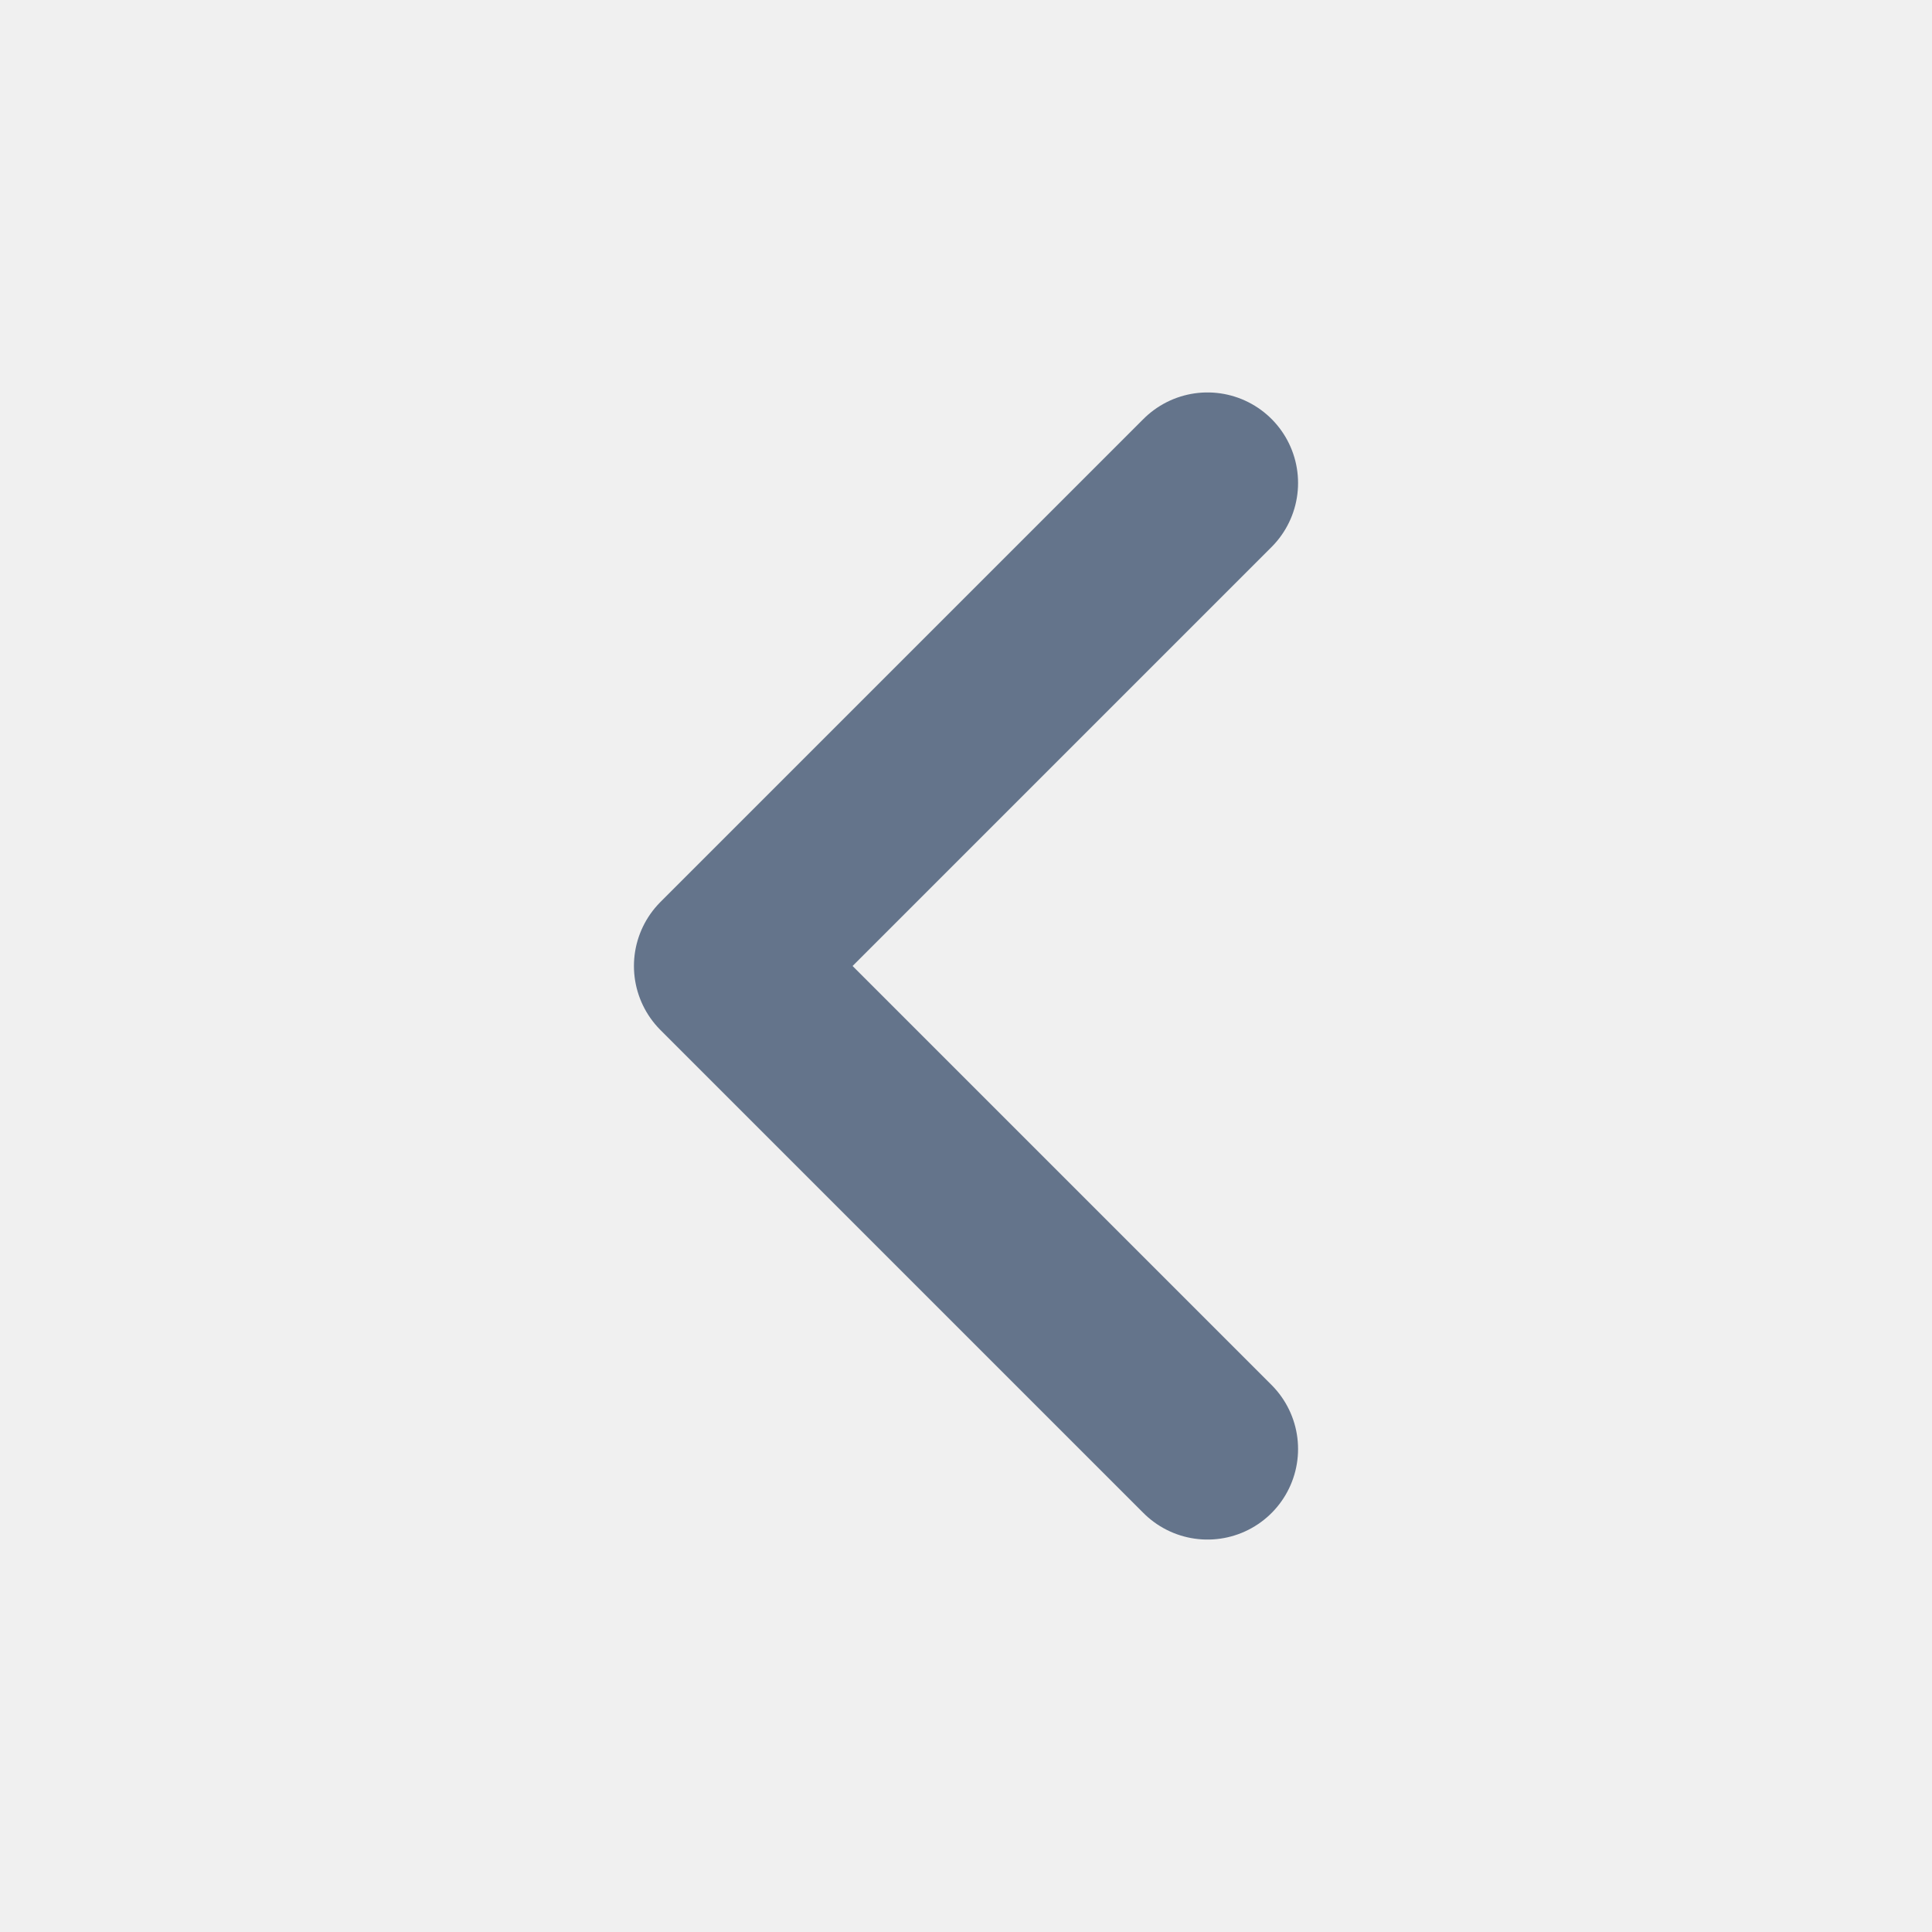
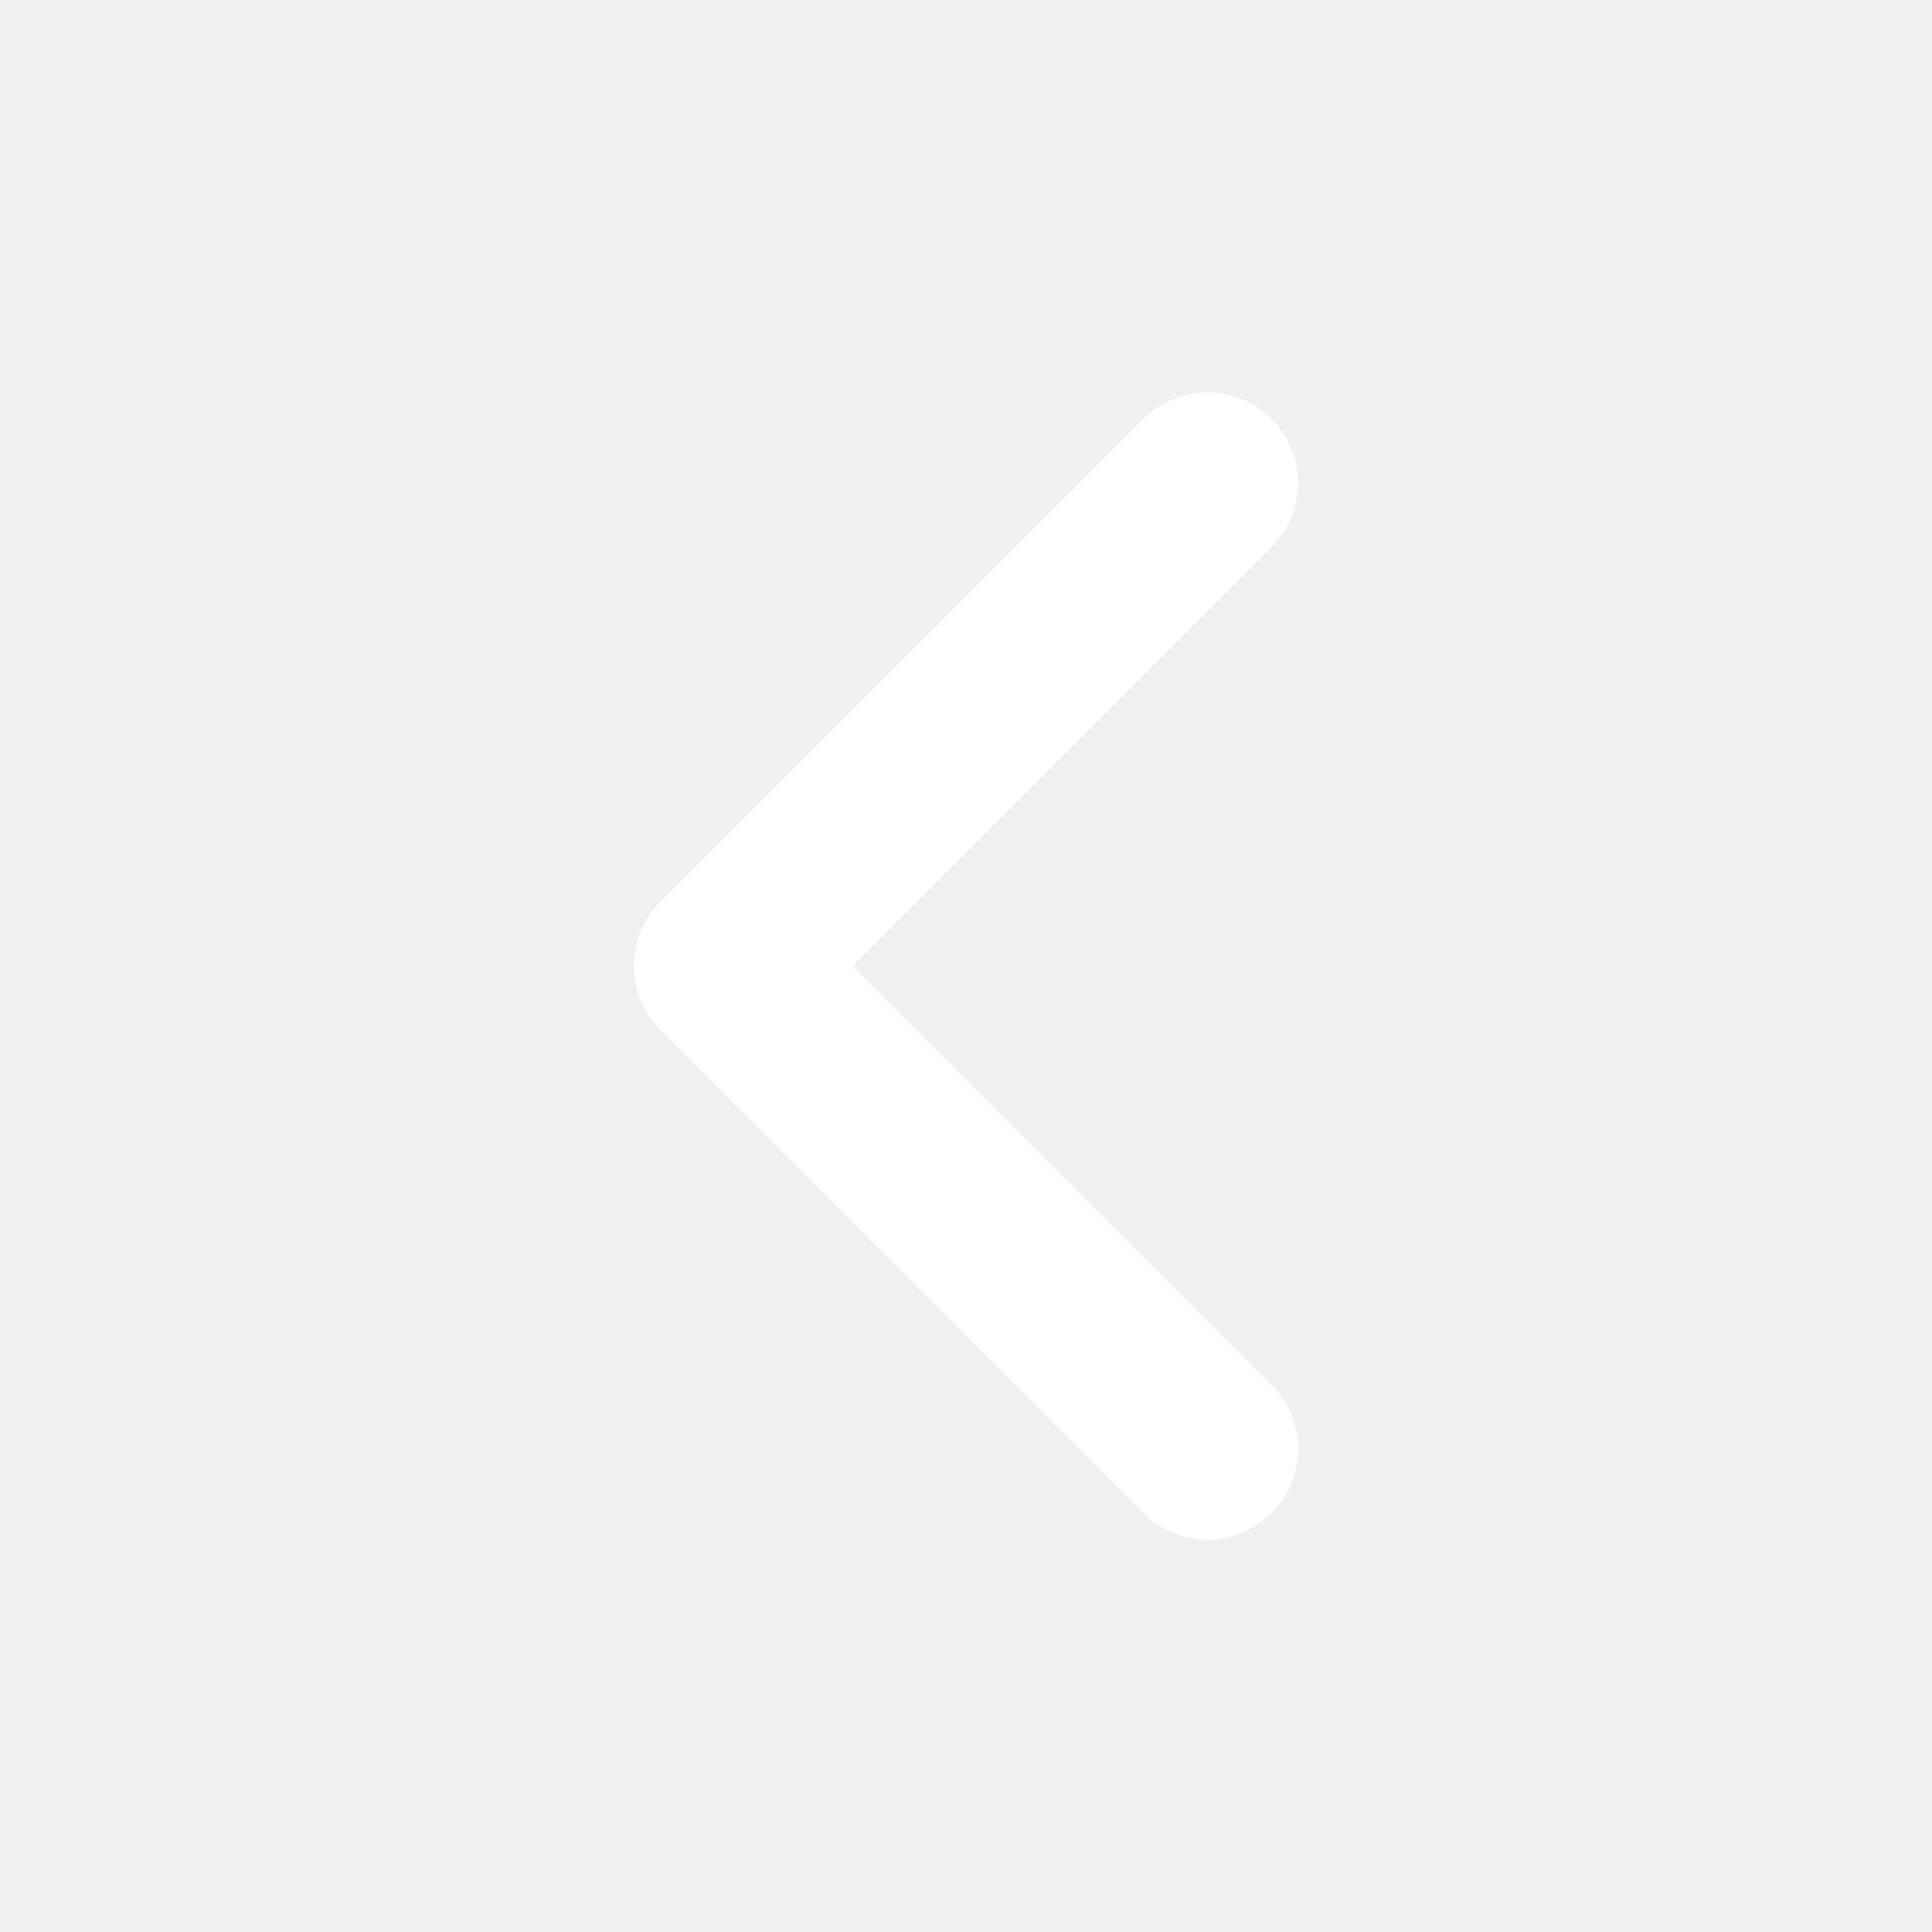
<svg xmlns="http://www.w3.org/2000/svg" width="16" height="16" viewBox="0 0 16 16" fill="none">
-   <path d="M10 4L6 8L10 12" stroke="#64748B" stroke-width="1.5" stroke-linecap="round" stroke-linejoin="round" />
+   <path d="M10 4L6 8L10 12" stroke="#FFFFFF" stroke-width="1.5" stroke-linecap="round" stroke-linejoin="round" />
</svg>
